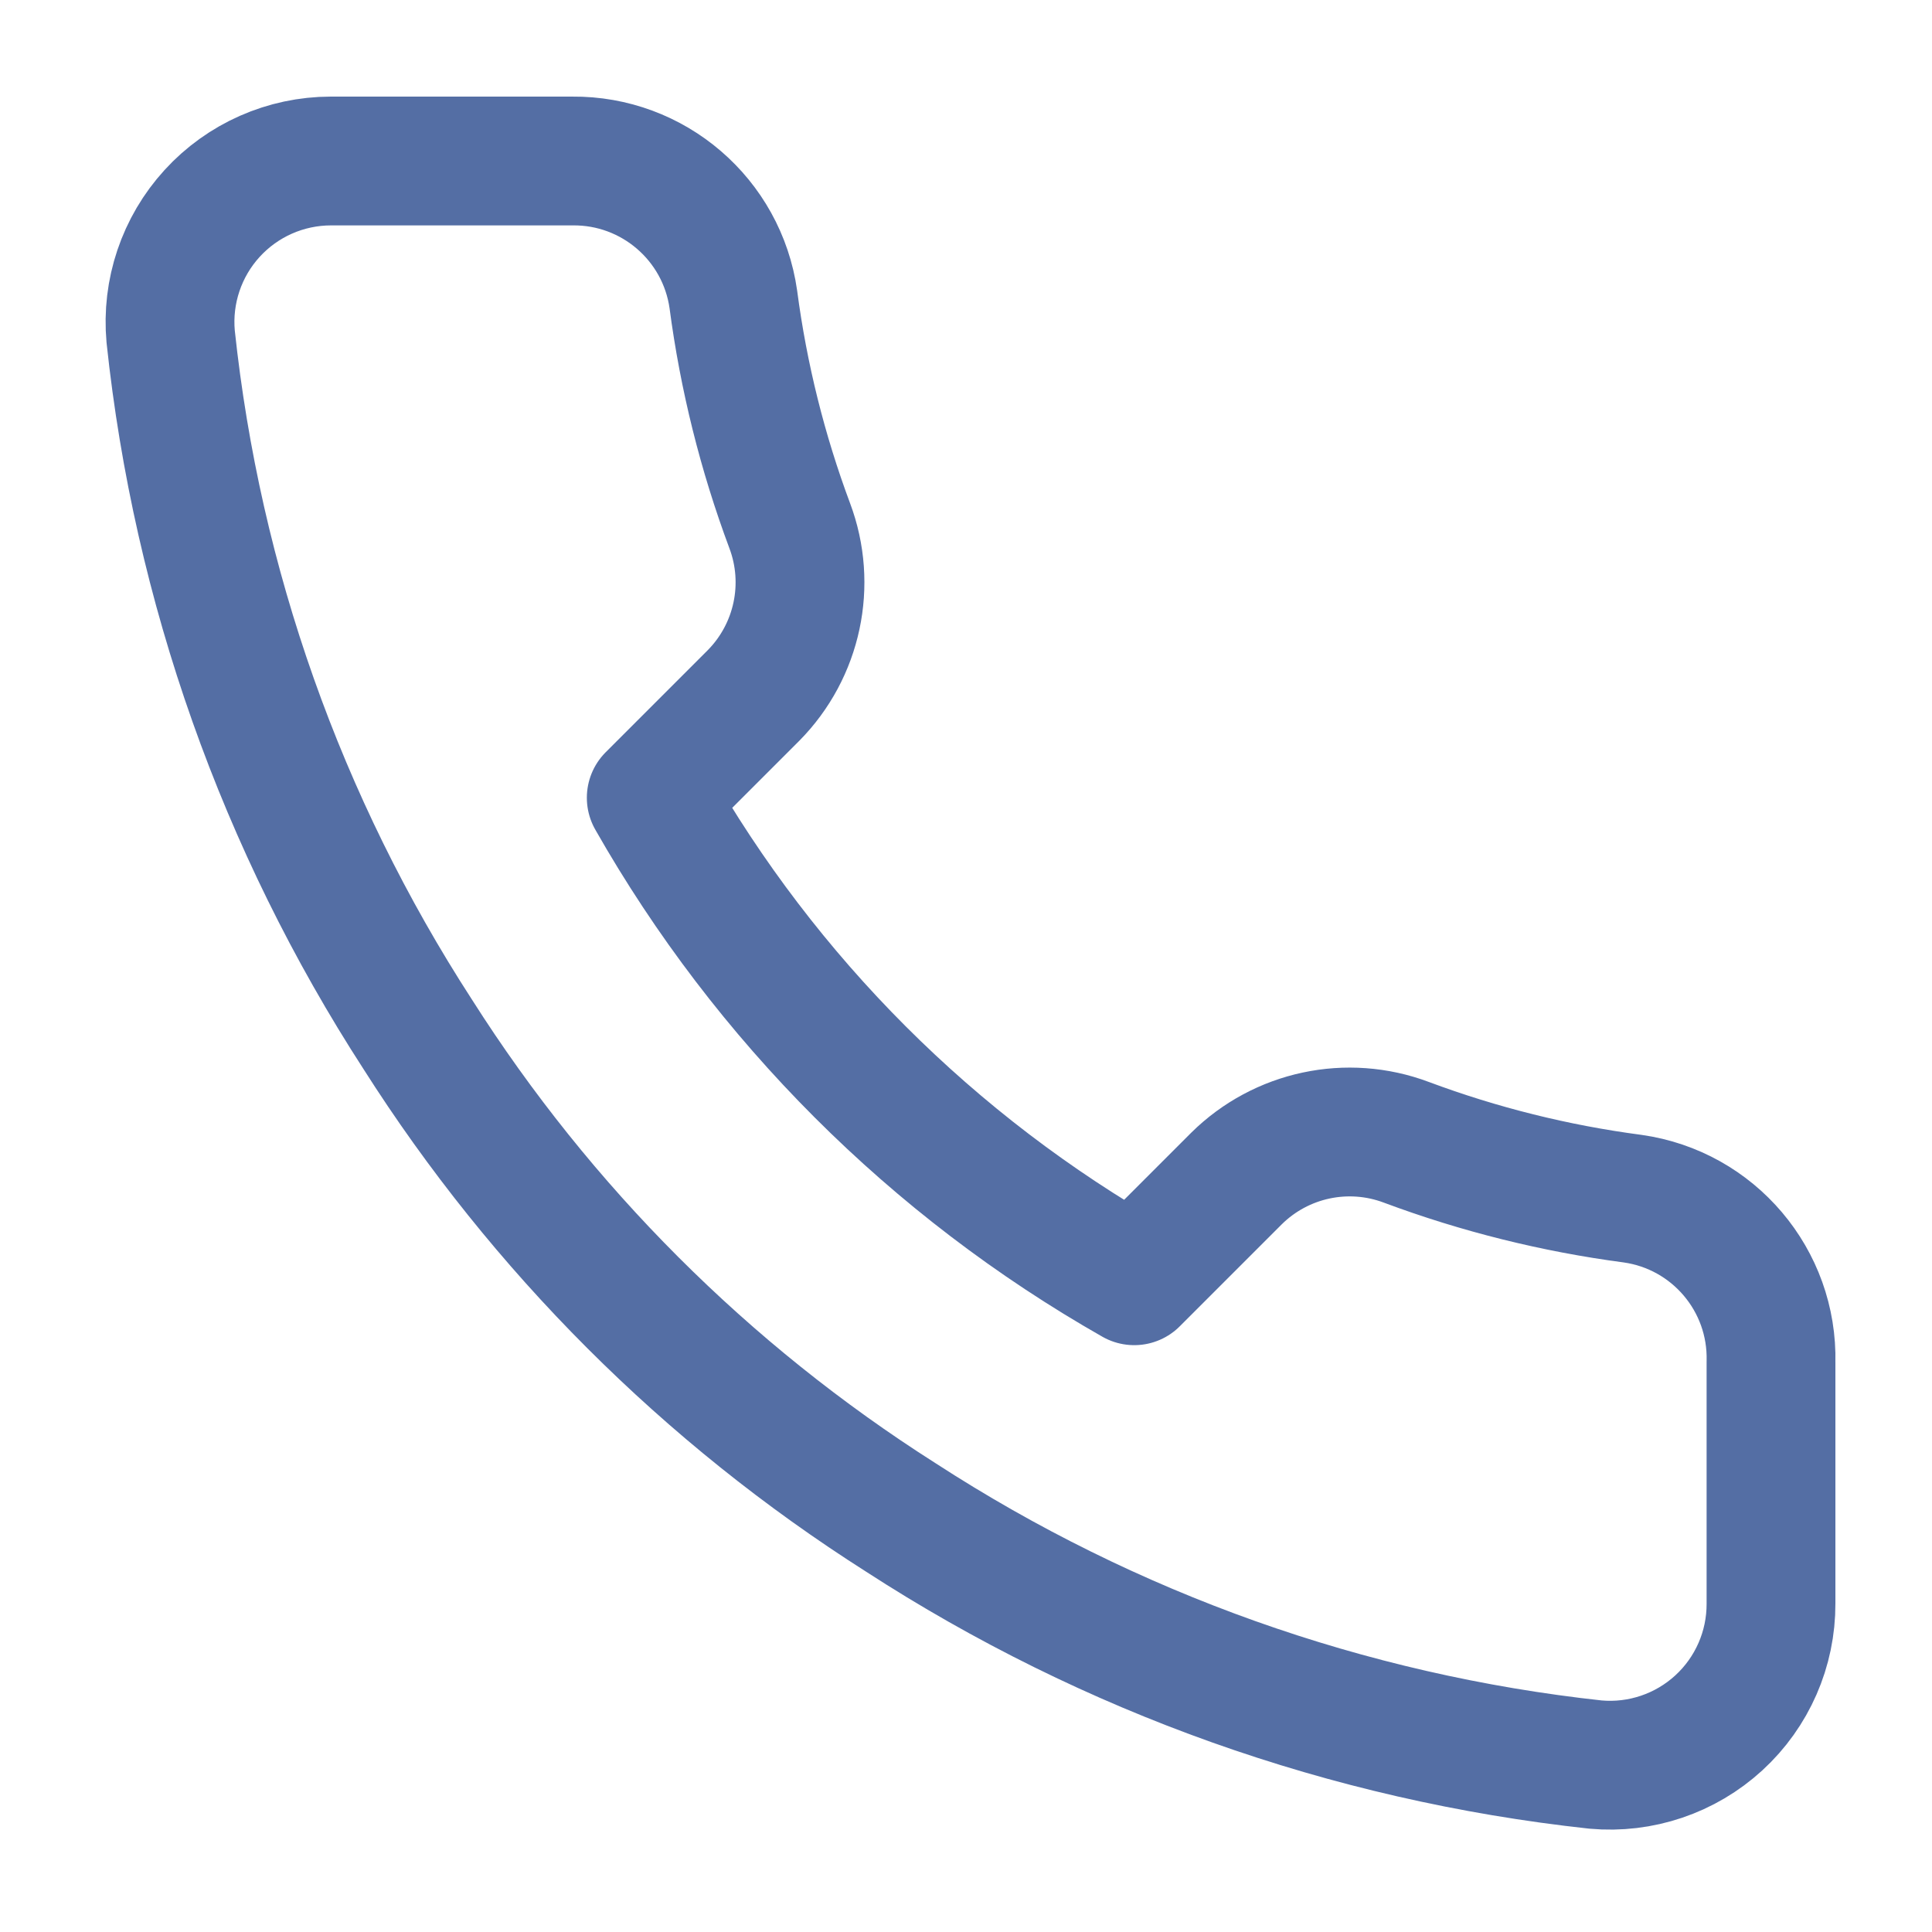
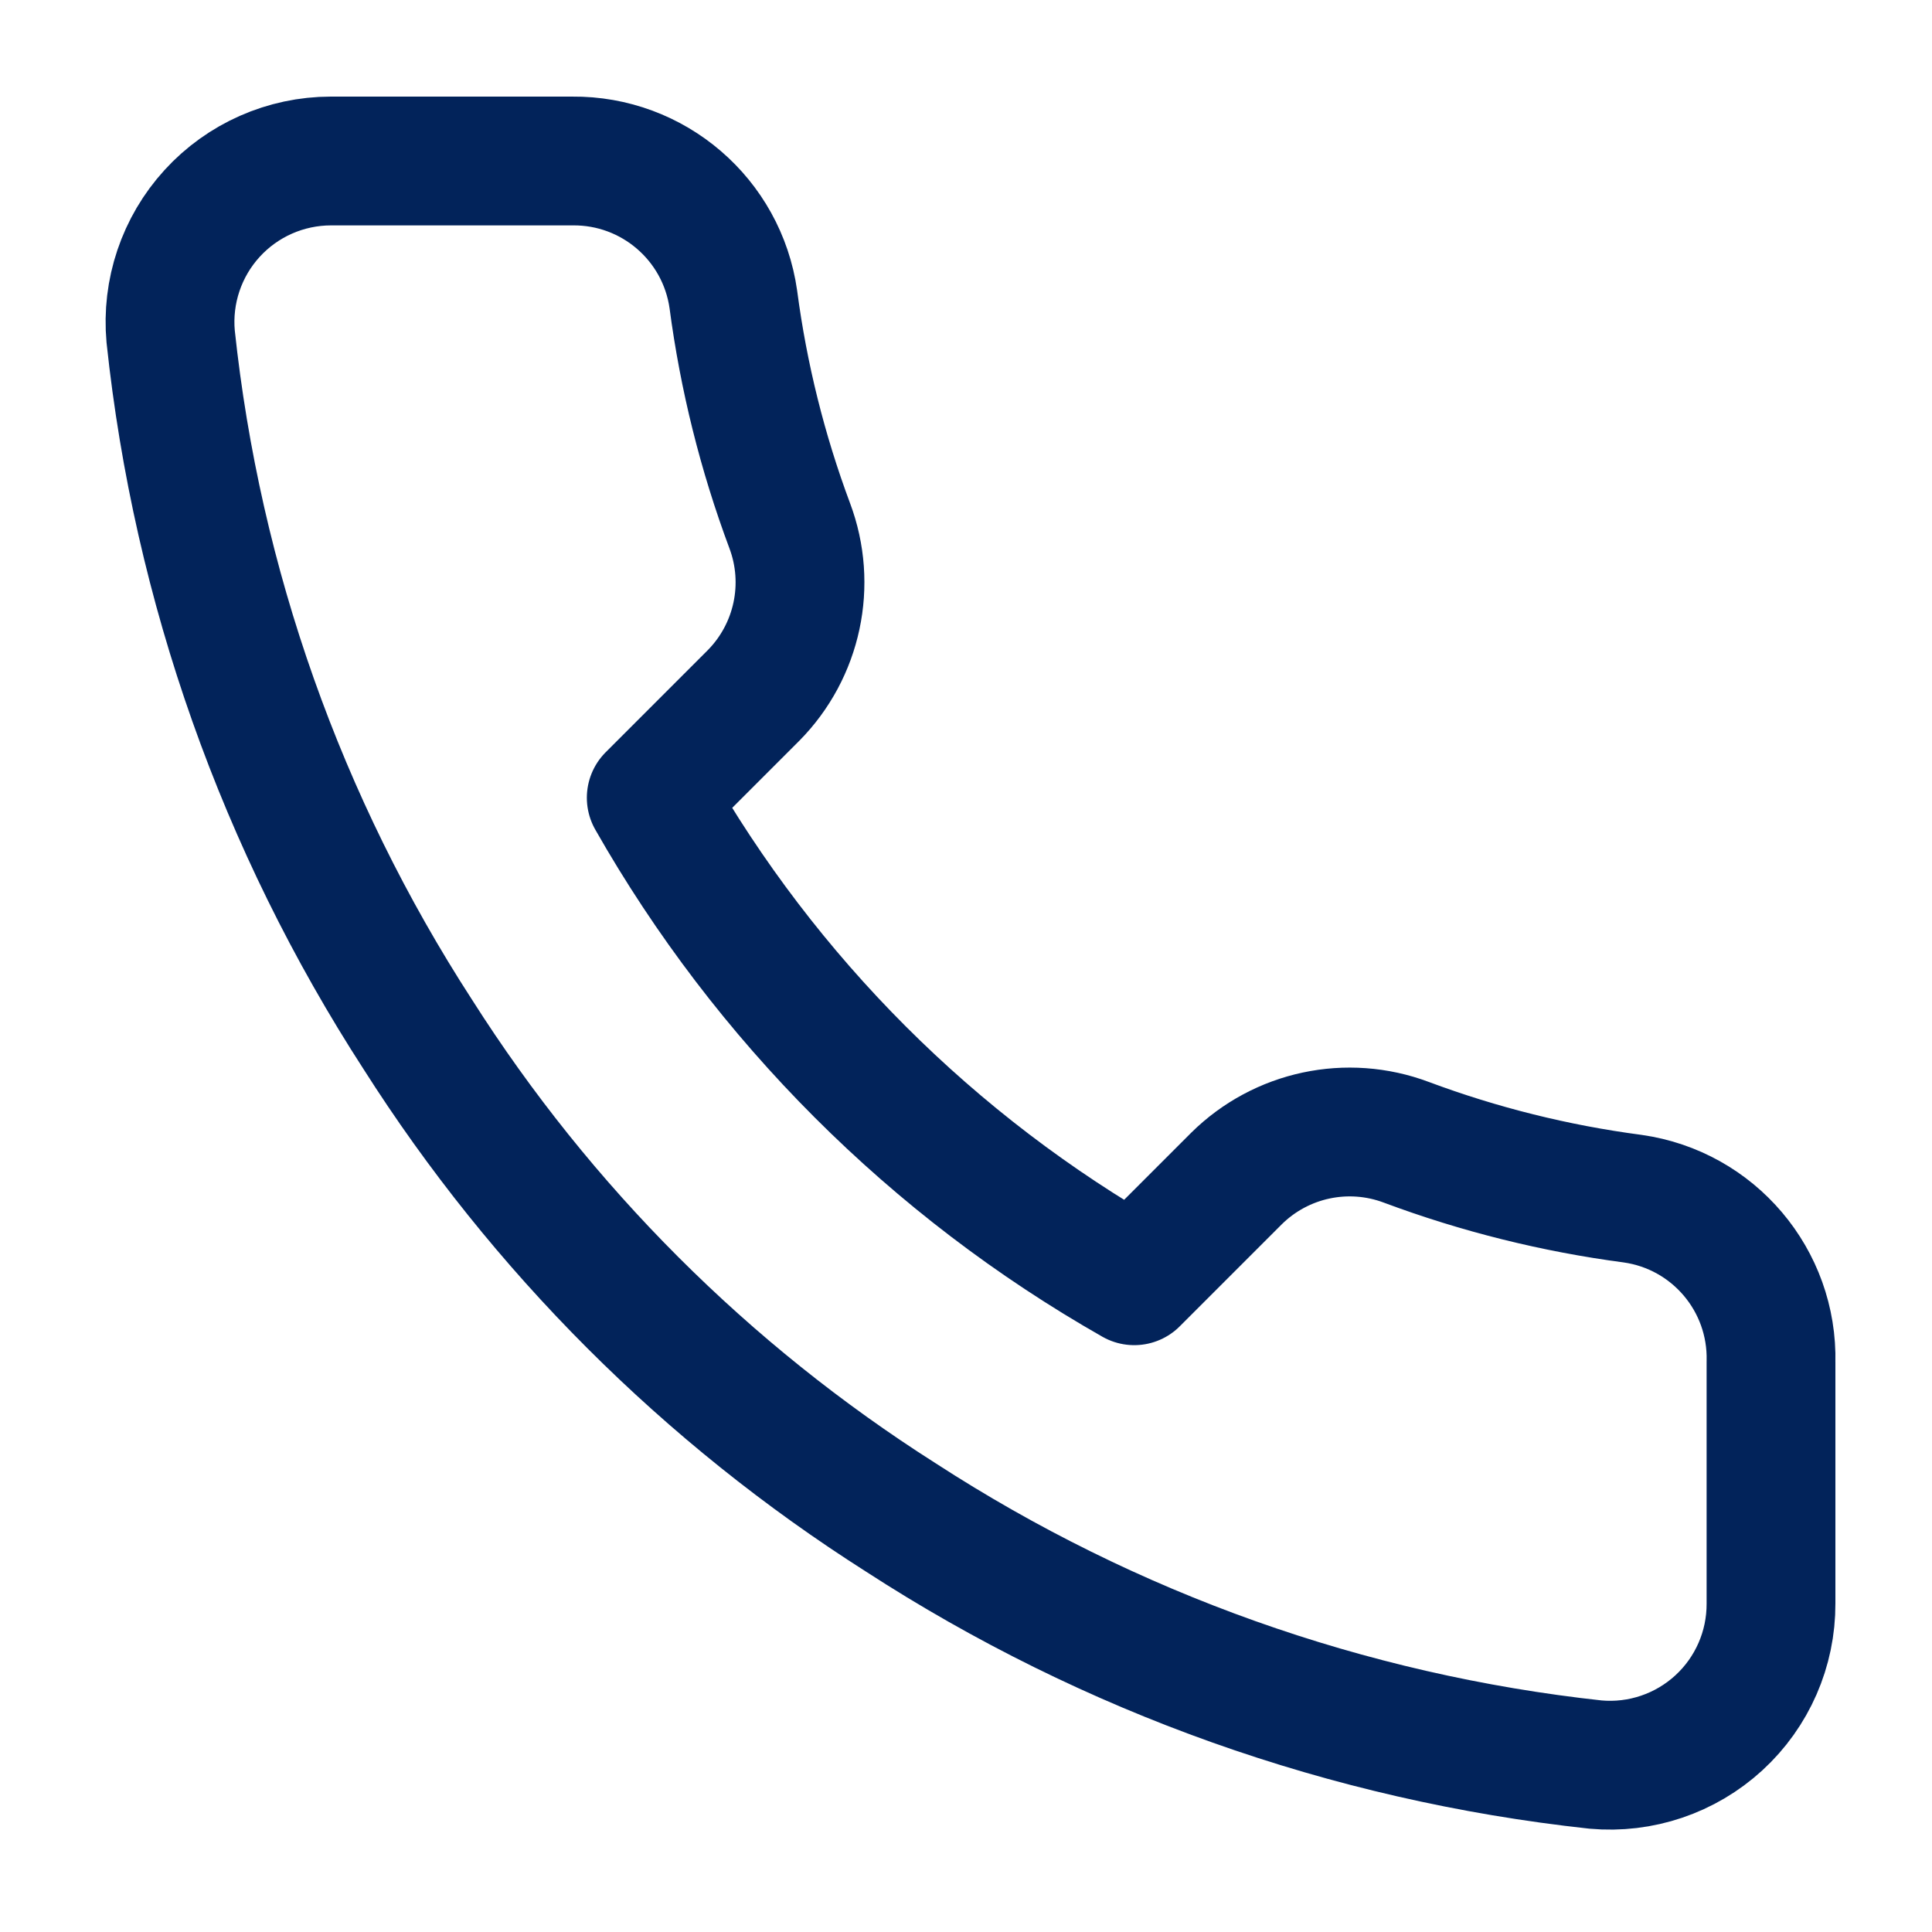
- <svg xmlns="http://www.w3.org/2000/svg" width="24" height="24" viewBox="0 0 24 24" fill="none" stroke="#546EA4" stroke-width="1.6" stroke-linecap="round" stroke-linejoin="round">
+ <svg xmlns="http://www.w3.org/2000/svg" width="24" height="24" viewBox="0 0 24 24" fill="none" stroke="#02235A" stroke-width="1.6" stroke-linecap="round" stroke-linejoin="round">
  <path d="M22 16.92v3a2 2 0 0 1-2.18 2 19.79 19.79 0 0 1-8.63-3.07 19.5 19.5 0 0 1-6-6 19.79 19.79 0 0 1-3.07-8.67A2 2 0 0 1 4.11 2h3a2 2 0 0 1 2 1.72 12.84 12.84 0 0 0 .7 2.81 2 2 0 0 1-.45 2.11L8.09 9.91a16 16 0 0 0 6 6l1.27-1.27a2 2 0 0 1 2.11-.45 12.84 12.84 0 0 0 2.81.7A2 2 0 0 1 22 16.92z" />
</svg>
